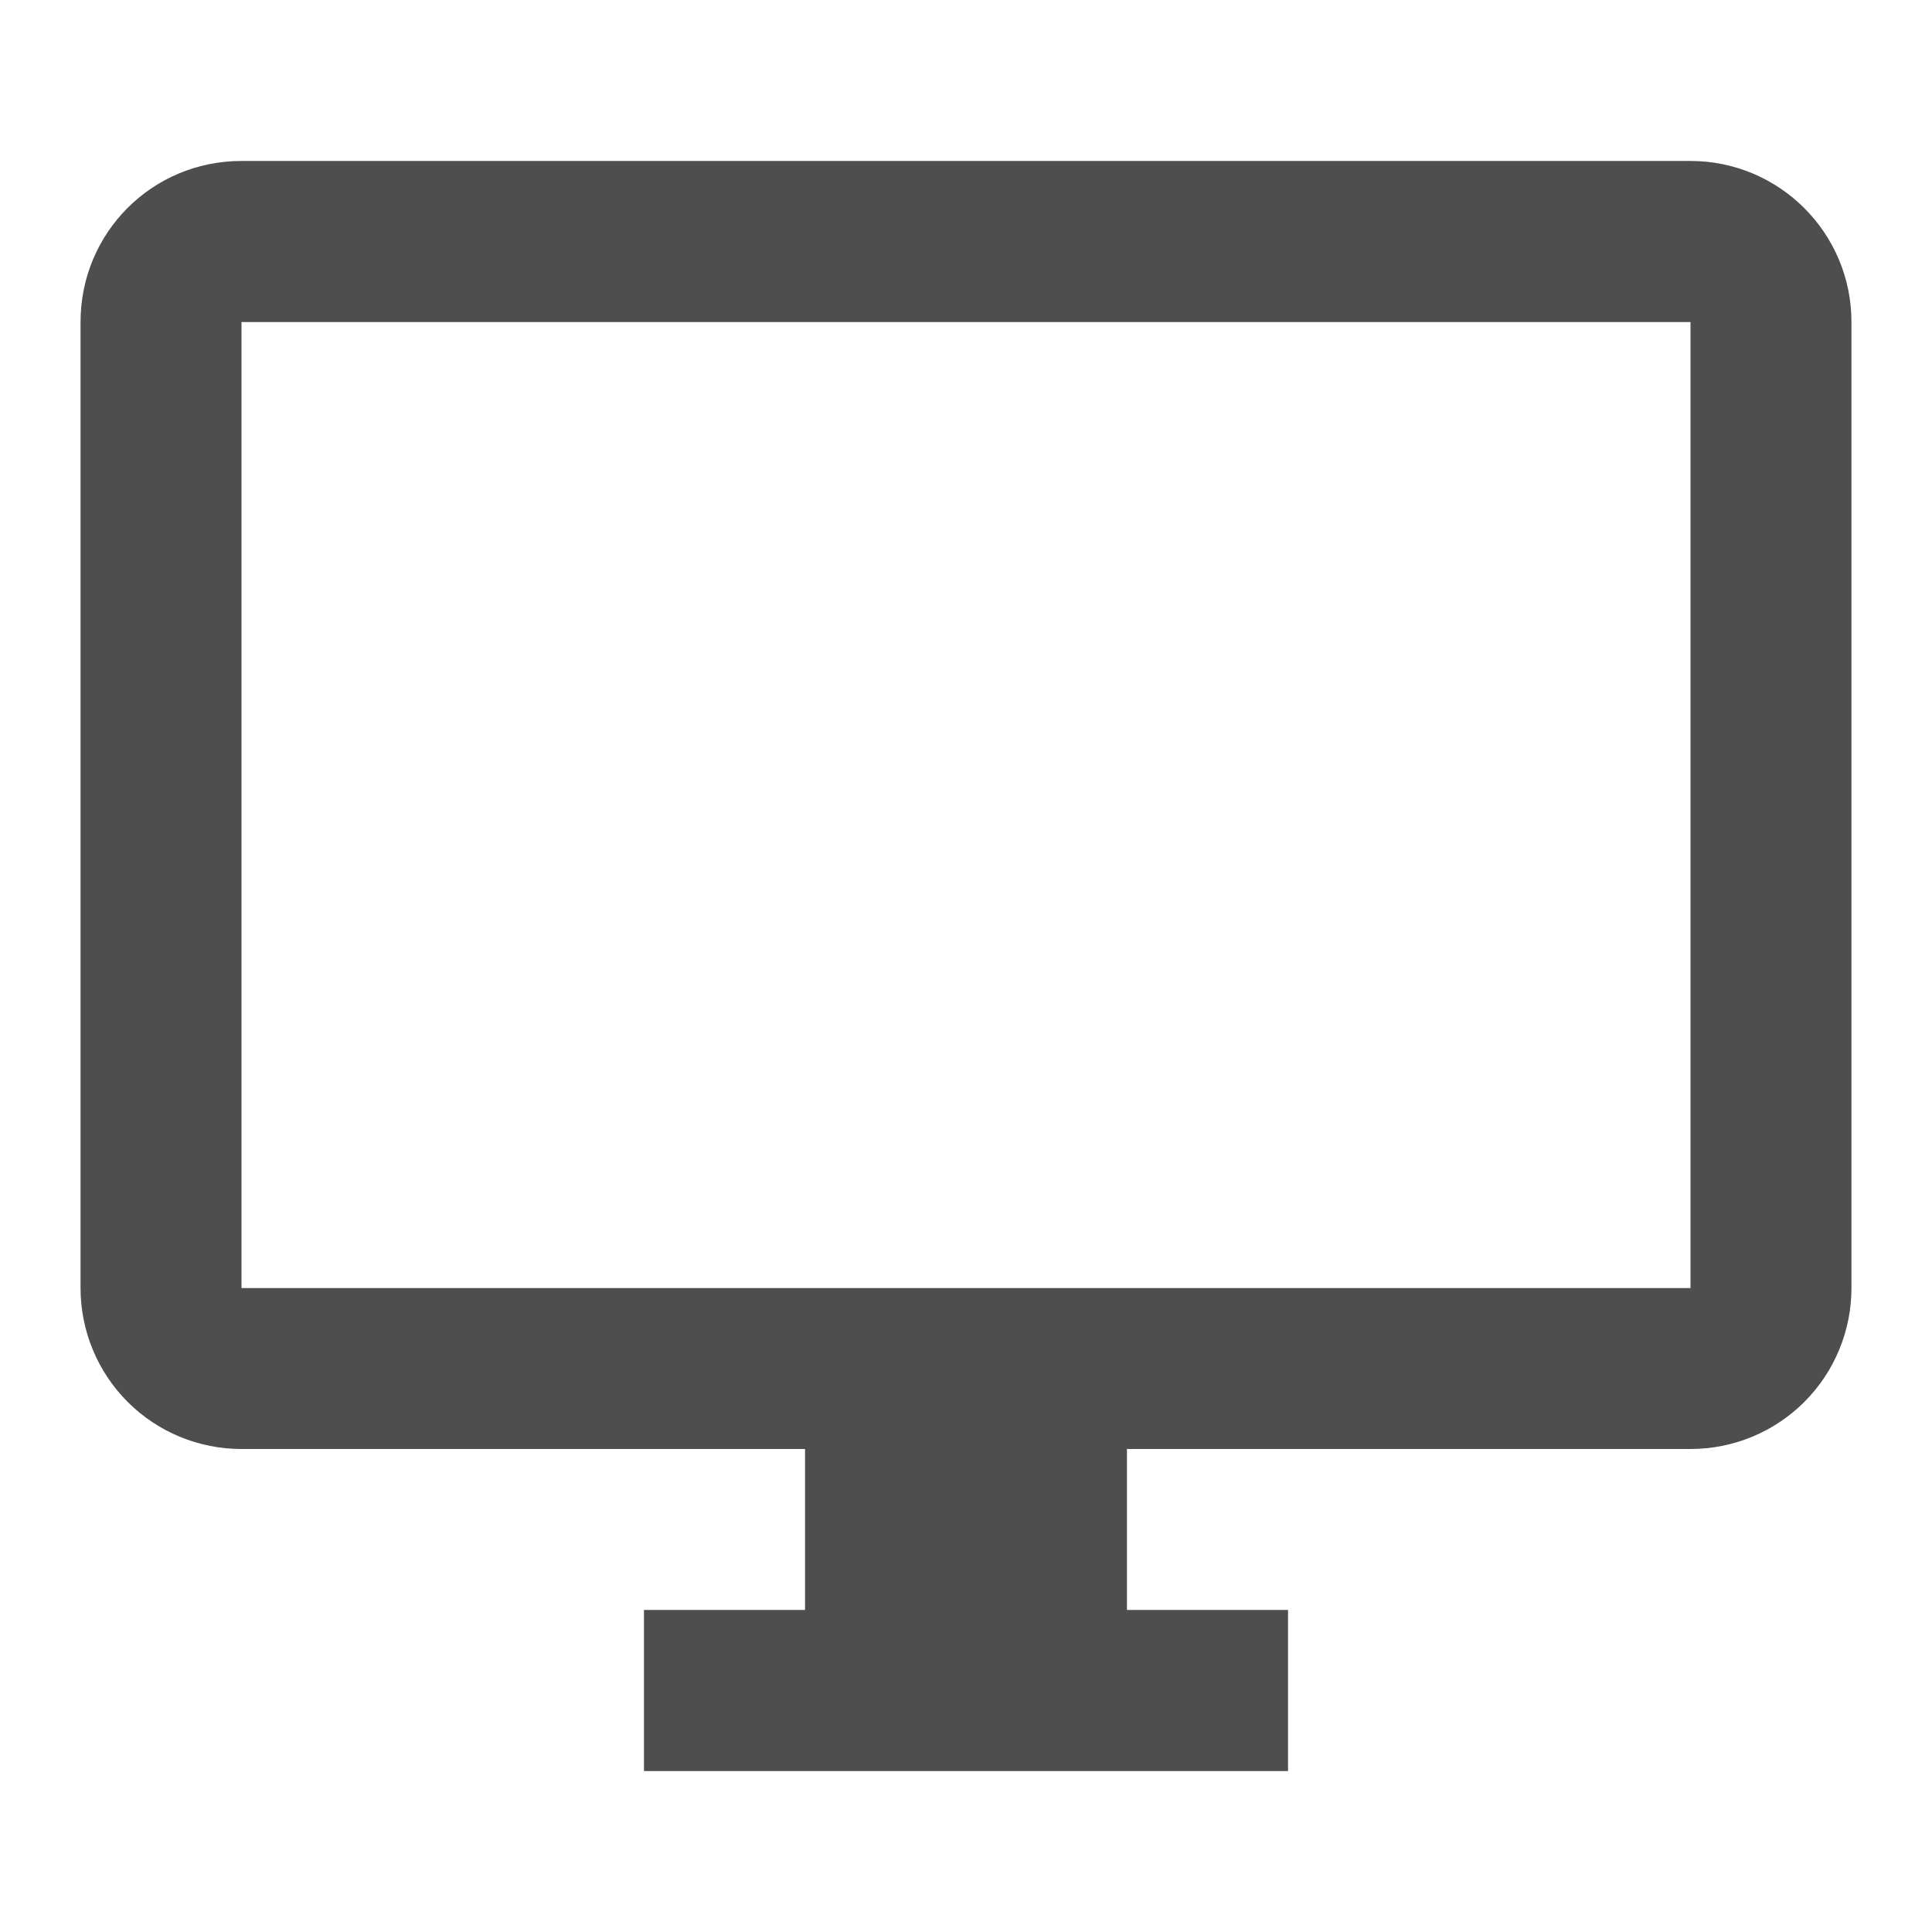
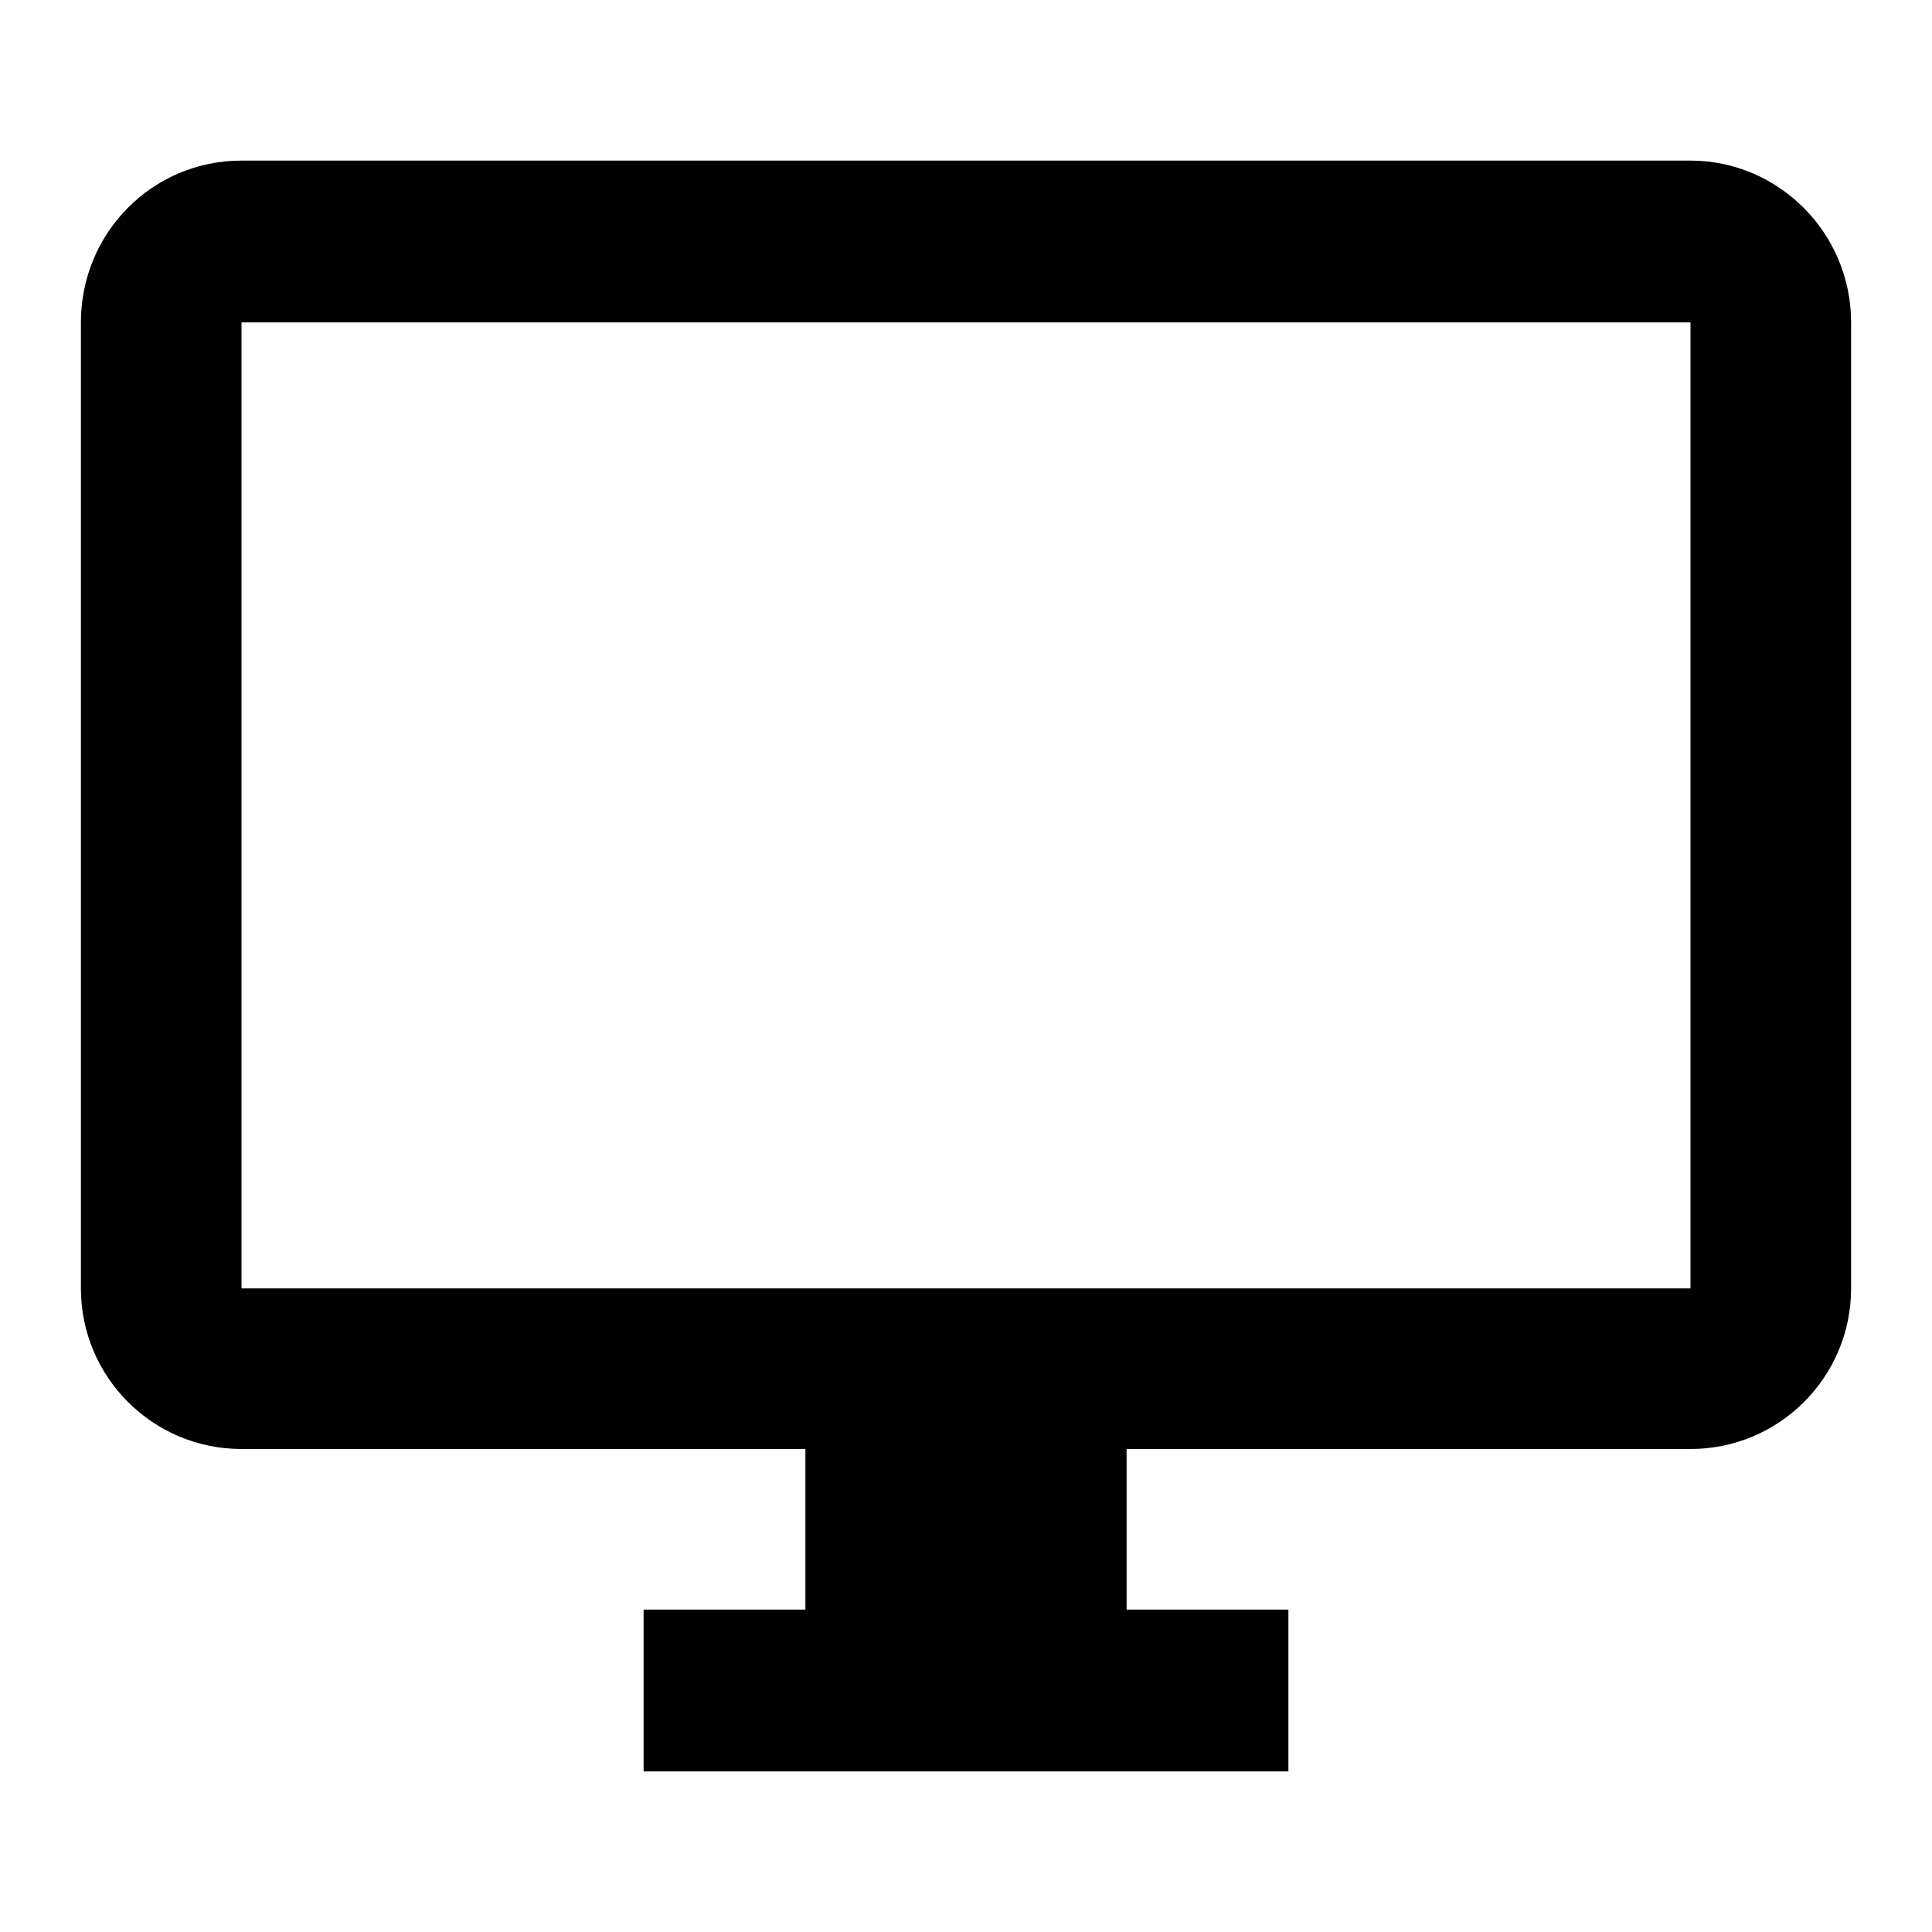
- <svg xmlns="http://www.w3.org/2000/svg" width="16" height="16" viewBox="0 0 16 16" fill="none">
-   <path d="M14 10.667H2V2.667H14M14 1.333H2C1.26 1.333 0.667 1.927 0.667 2.667V10.667C0.667 11.02 0.807 11.36 1.057 11.61C1.307 11.86 1.646 12 2 12H6.667V13.333H5.333V14.667H10.667V13.333H9.333V12H14C14.354 12 14.693 11.86 14.943 11.61C15.193 11.36 15.333 11.02 15.333 10.667V2.667C15.333 1.927 14.733 1.333 14 1.333Z" fill="#4E4E4E" />
+ <svg xmlns="http://www.w3.org/2000/svg" viewBox="0 0 16 16" width="16" height="16">
+   <path d="M14 10.67H2v-8h12m0-1.34H2c-.74 0-1.33.6-1.33 1.34v8A1.33 1.33 0 0 0 2 12h4.67v1.33H5.33v1.34h5.34v-1.34H9.33V12H14a1.33 1.33 0 0 0 1.33-1.33v-8c0-.74-.6-1.34-1.33-1.34Z" />
</svg>
